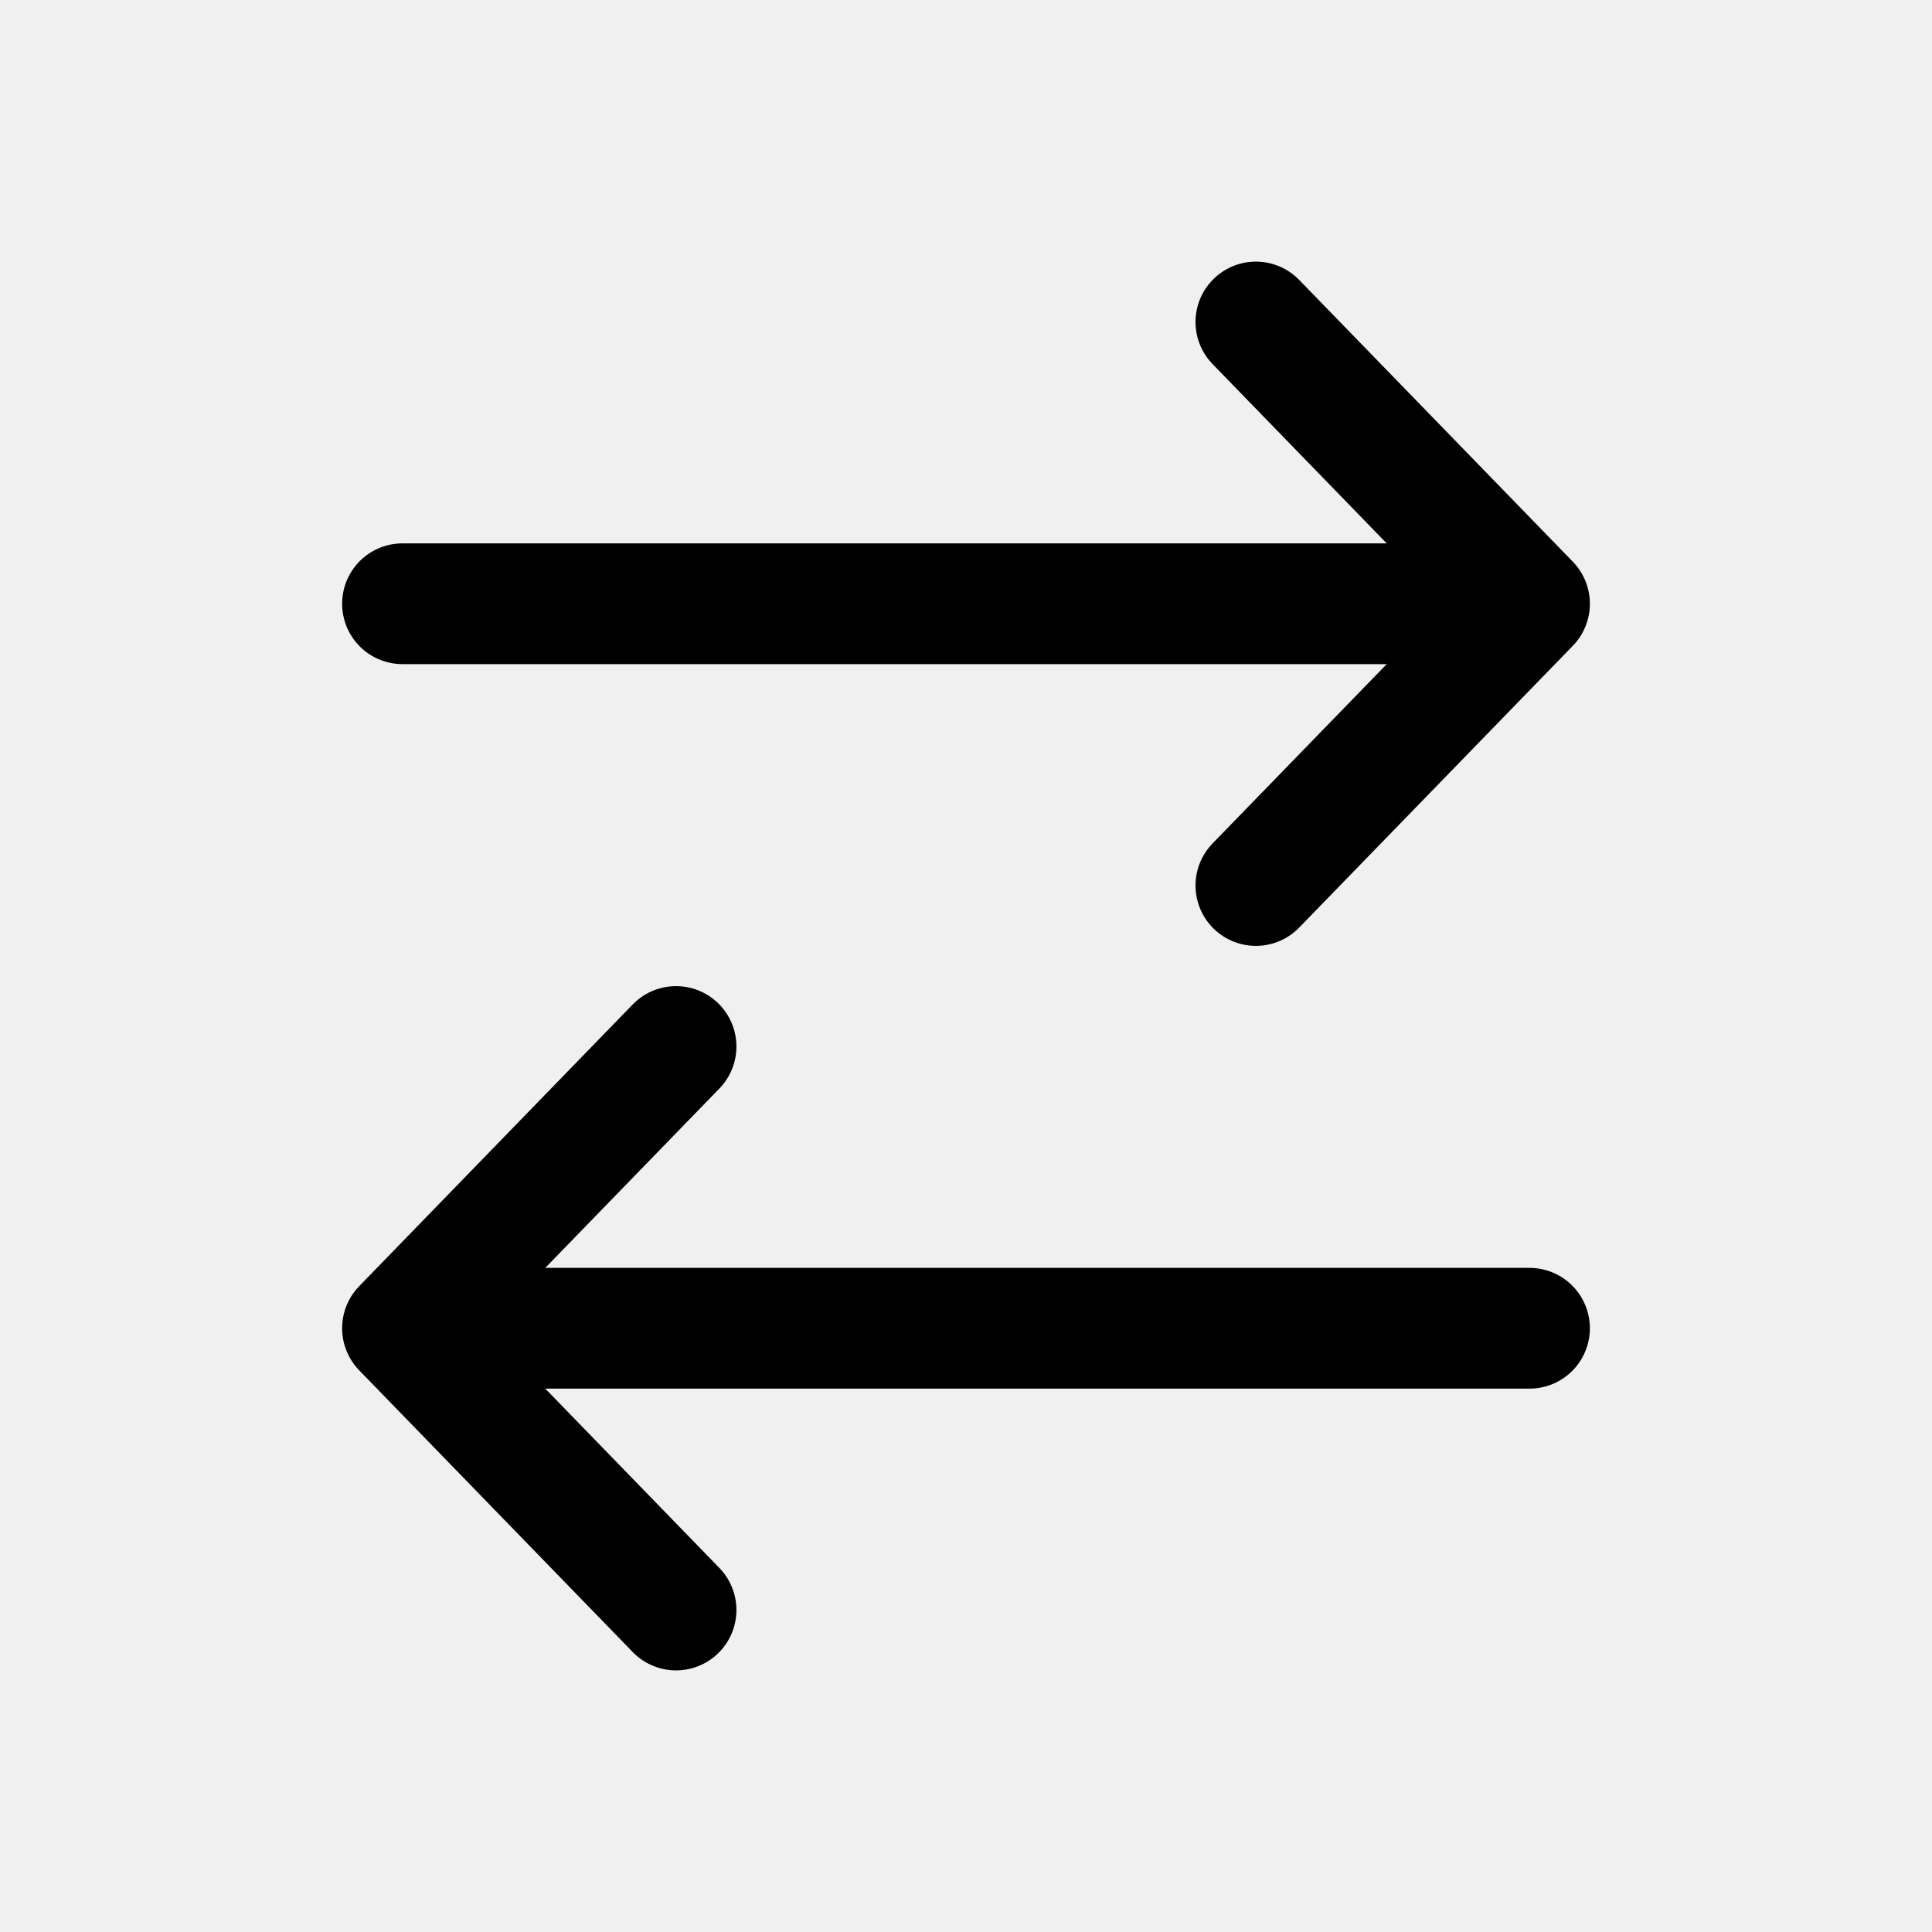
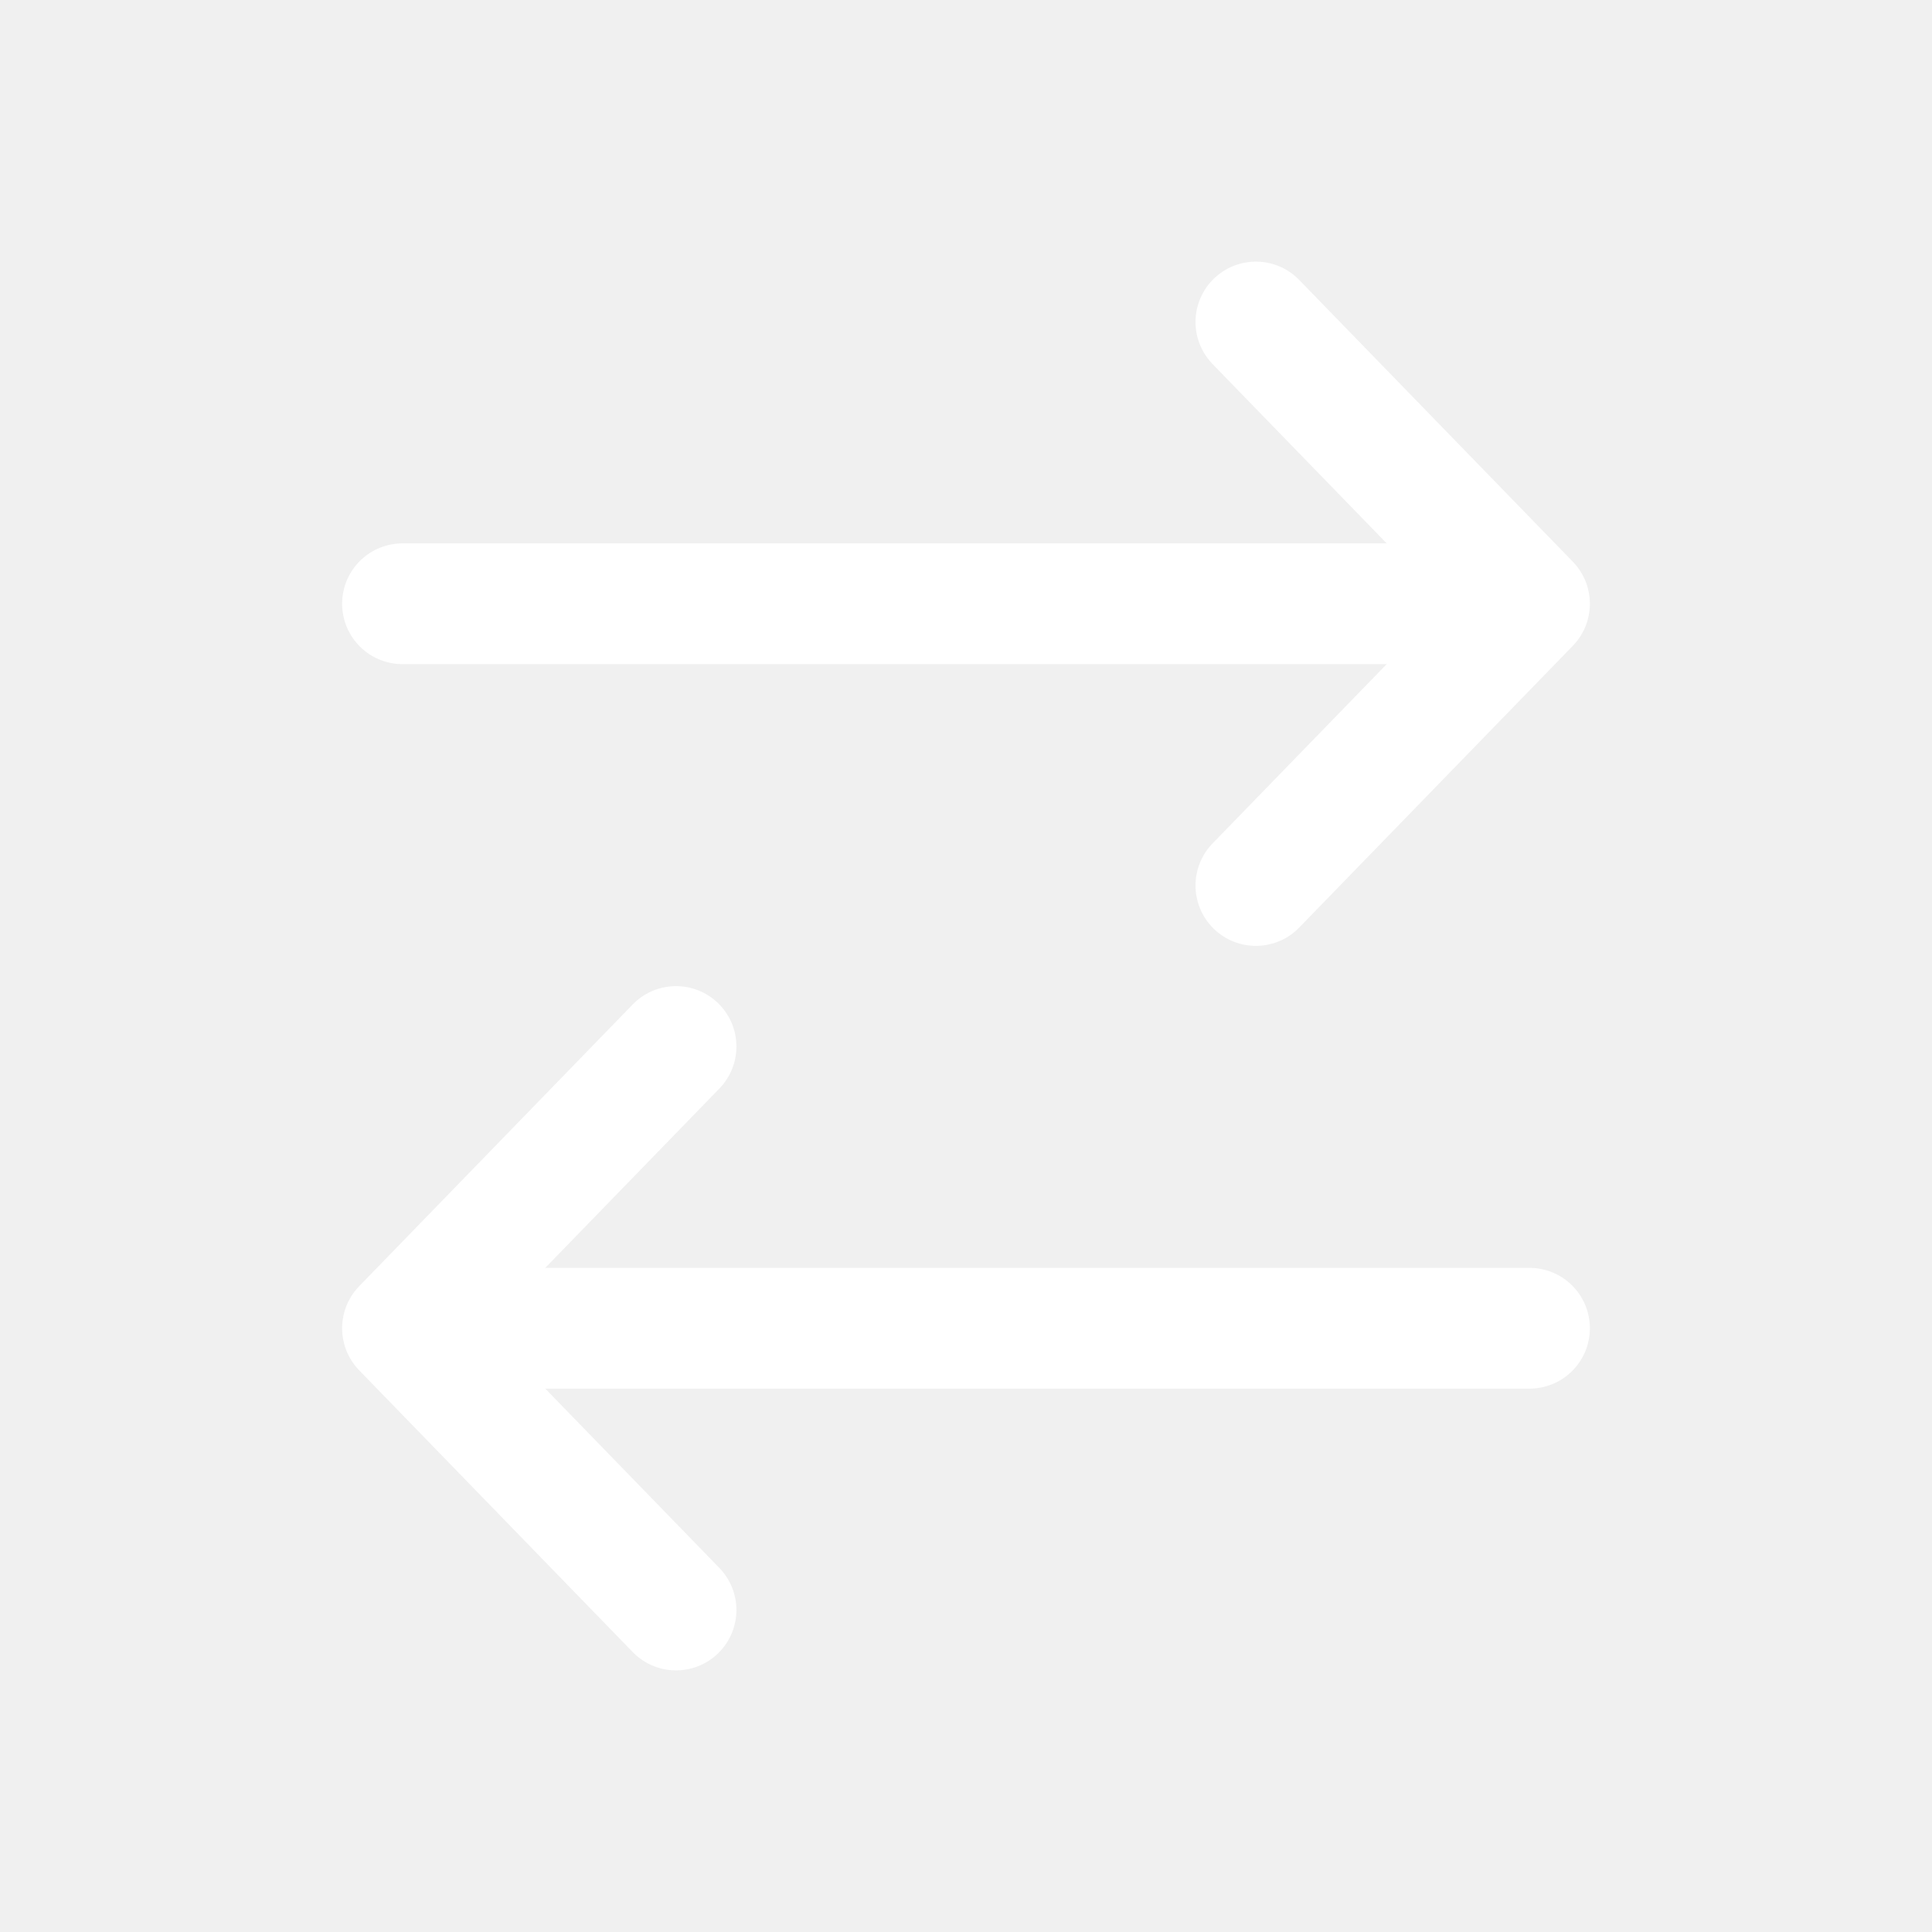
<svg xmlns="http://www.w3.org/2000/svg" width="24" height="24" viewBox="0 0 24 24" fill="none">
-   <path d="M6.389 16.5L19 16.5" stroke="black" stroke-width="1.5" stroke-linecap="round" stroke-linejoin="round" />
-   <path d="M8.398 20L5 16.5L8.398 13" stroke="black" stroke-width="1.5" stroke-linecap="round" stroke-linejoin="round" />
-   <path d="M17.611 7.5L5 7.5" stroke="black" stroke-width="1.5" stroke-linecap="round" stroke-linejoin="round" />
-   <path d="M15.601 11L19 7.5L15.601 4" stroke="black" stroke-width="1.5" stroke-linecap="round" stroke-linejoin="round" />
+   <path d="M6.389 16.5L19 16.5" stroke="white" stroke-width="1.5" stroke-linecap="round" stroke-linejoin="round" />
+   <path d="M8.398 20L5 16.5L8.398 13" stroke="white" stroke-width="1.5" stroke-linecap="round" stroke-linejoin="round" />
+   <path d="M17.611 7.5L5 7.5" stroke="white" stroke-width="1.5" stroke-linecap="round" stroke-linejoin="round" />
+   <path d="M15.601 11L19 7.5L15.601 4" stroke="white" stroke-width="1.5" stroke-linecap="round" stroke-linejoin="round" />
</svg>
